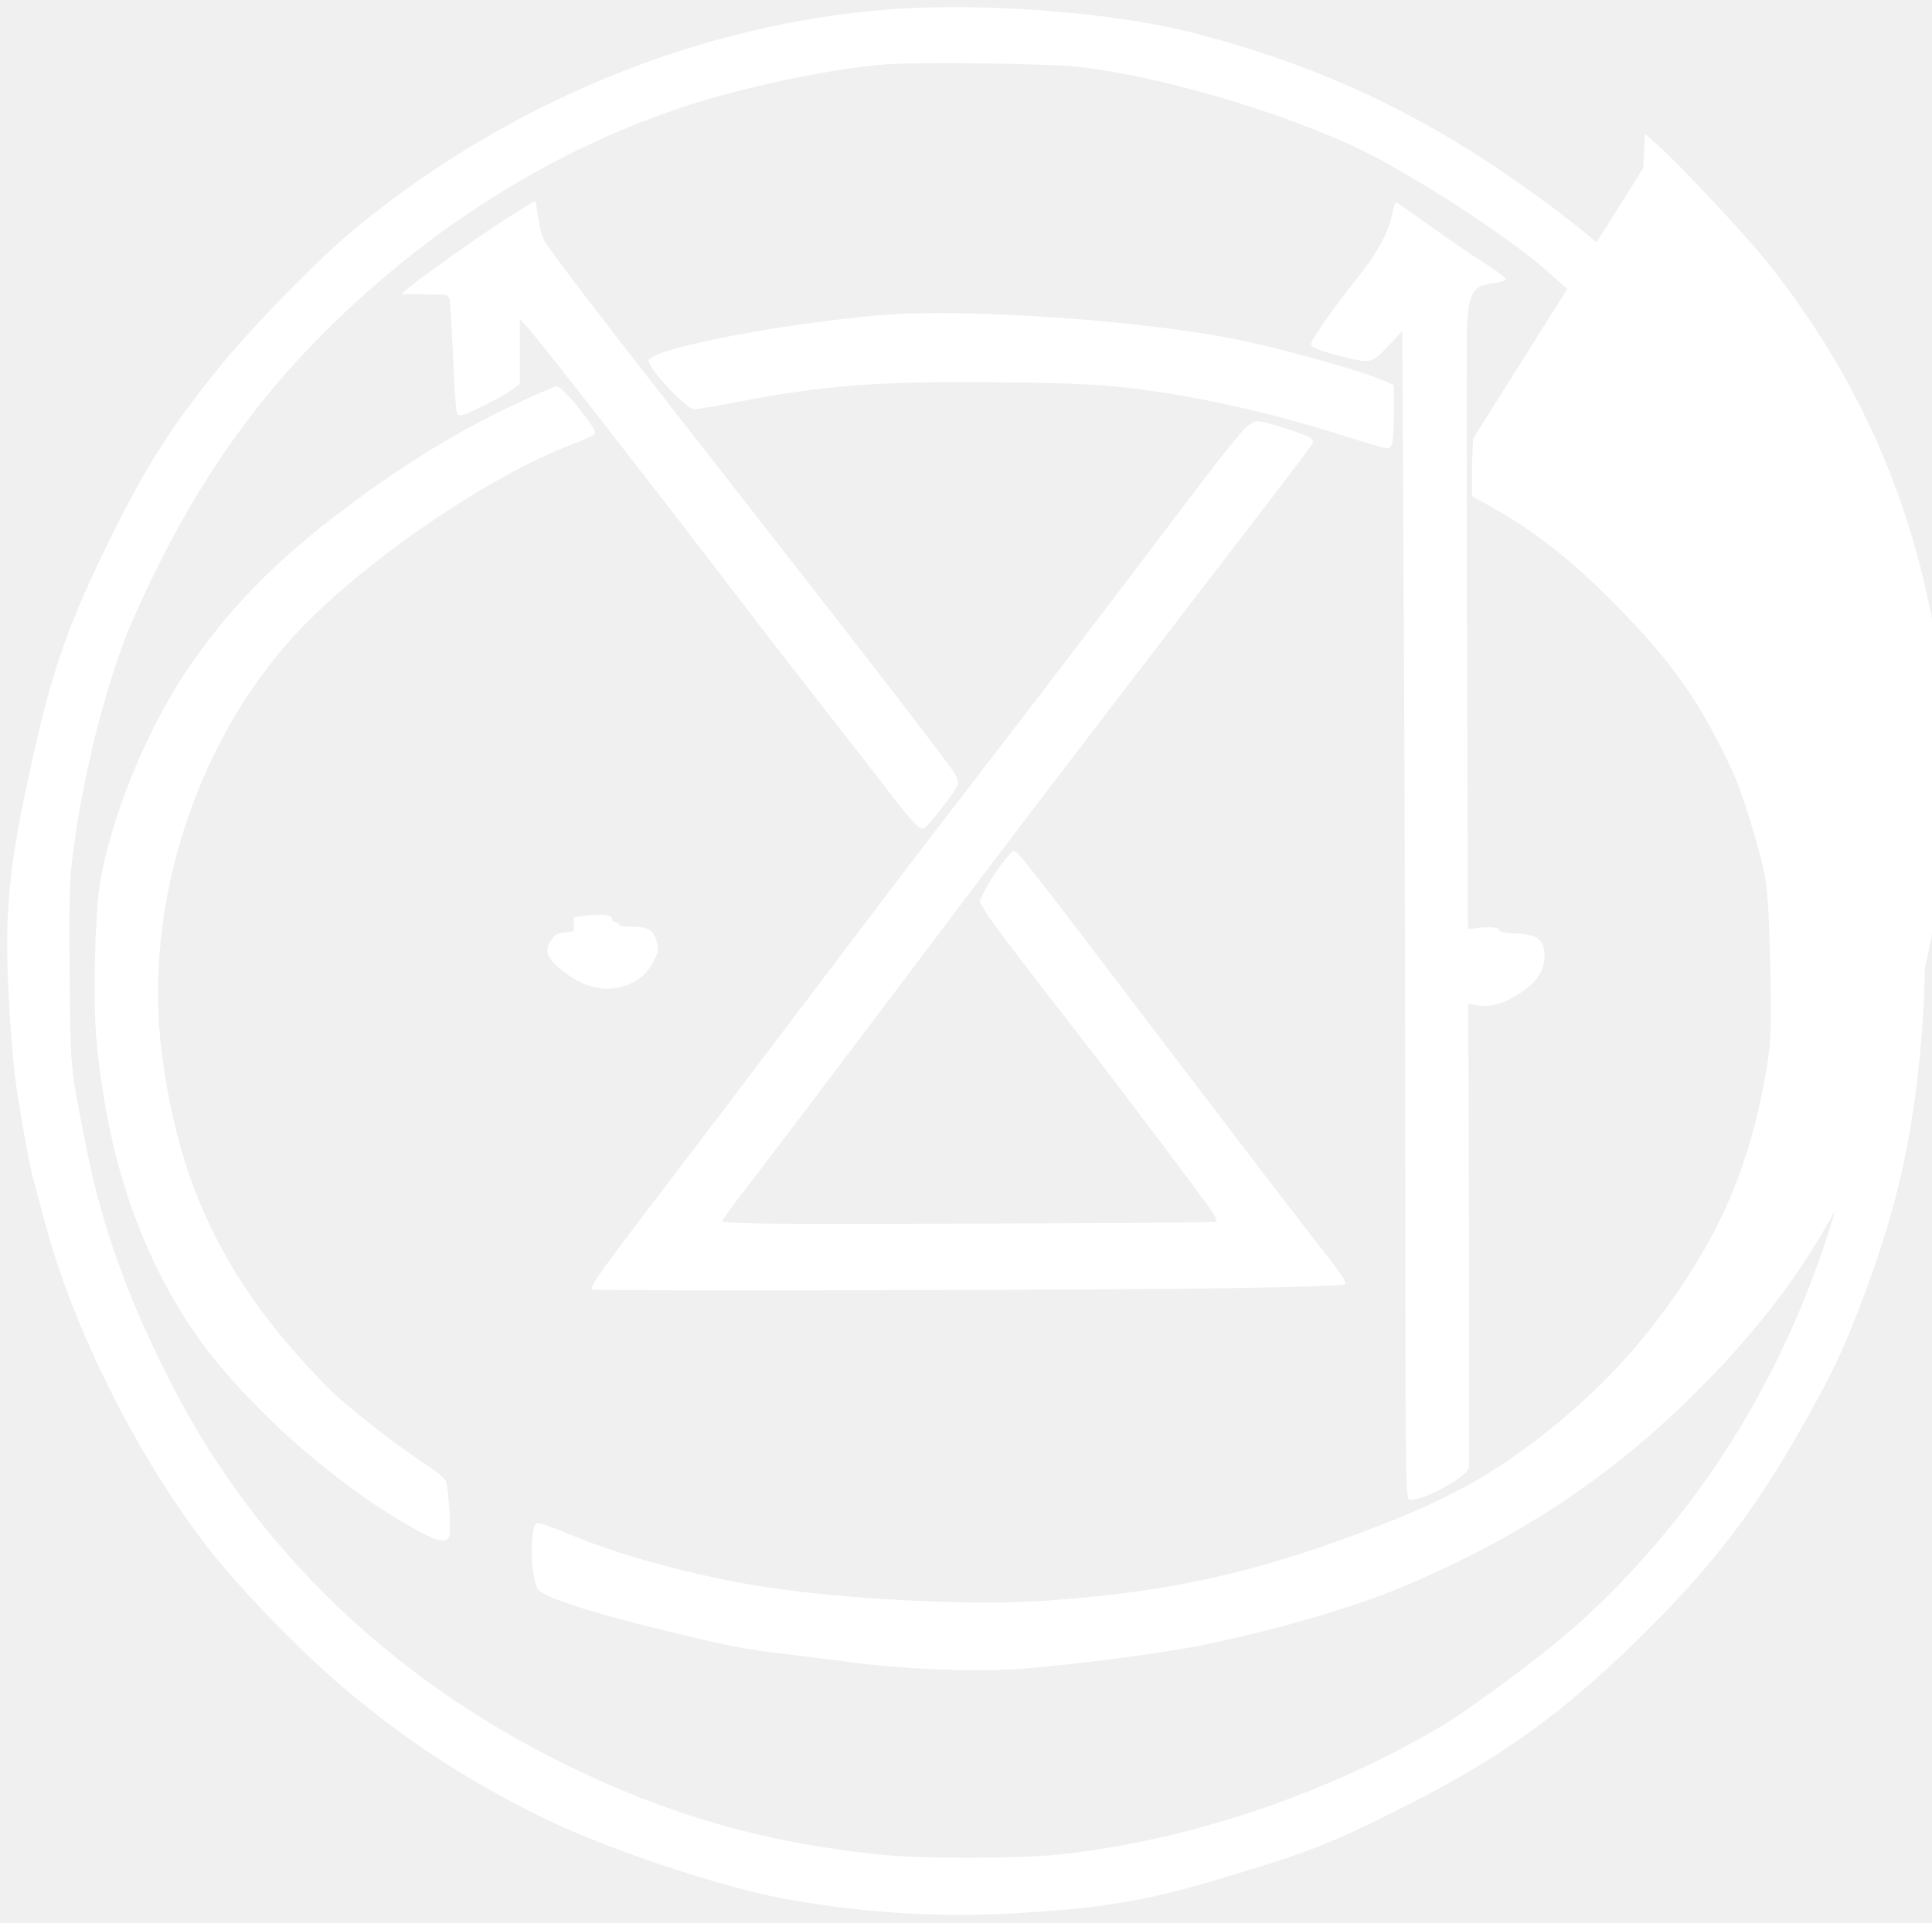
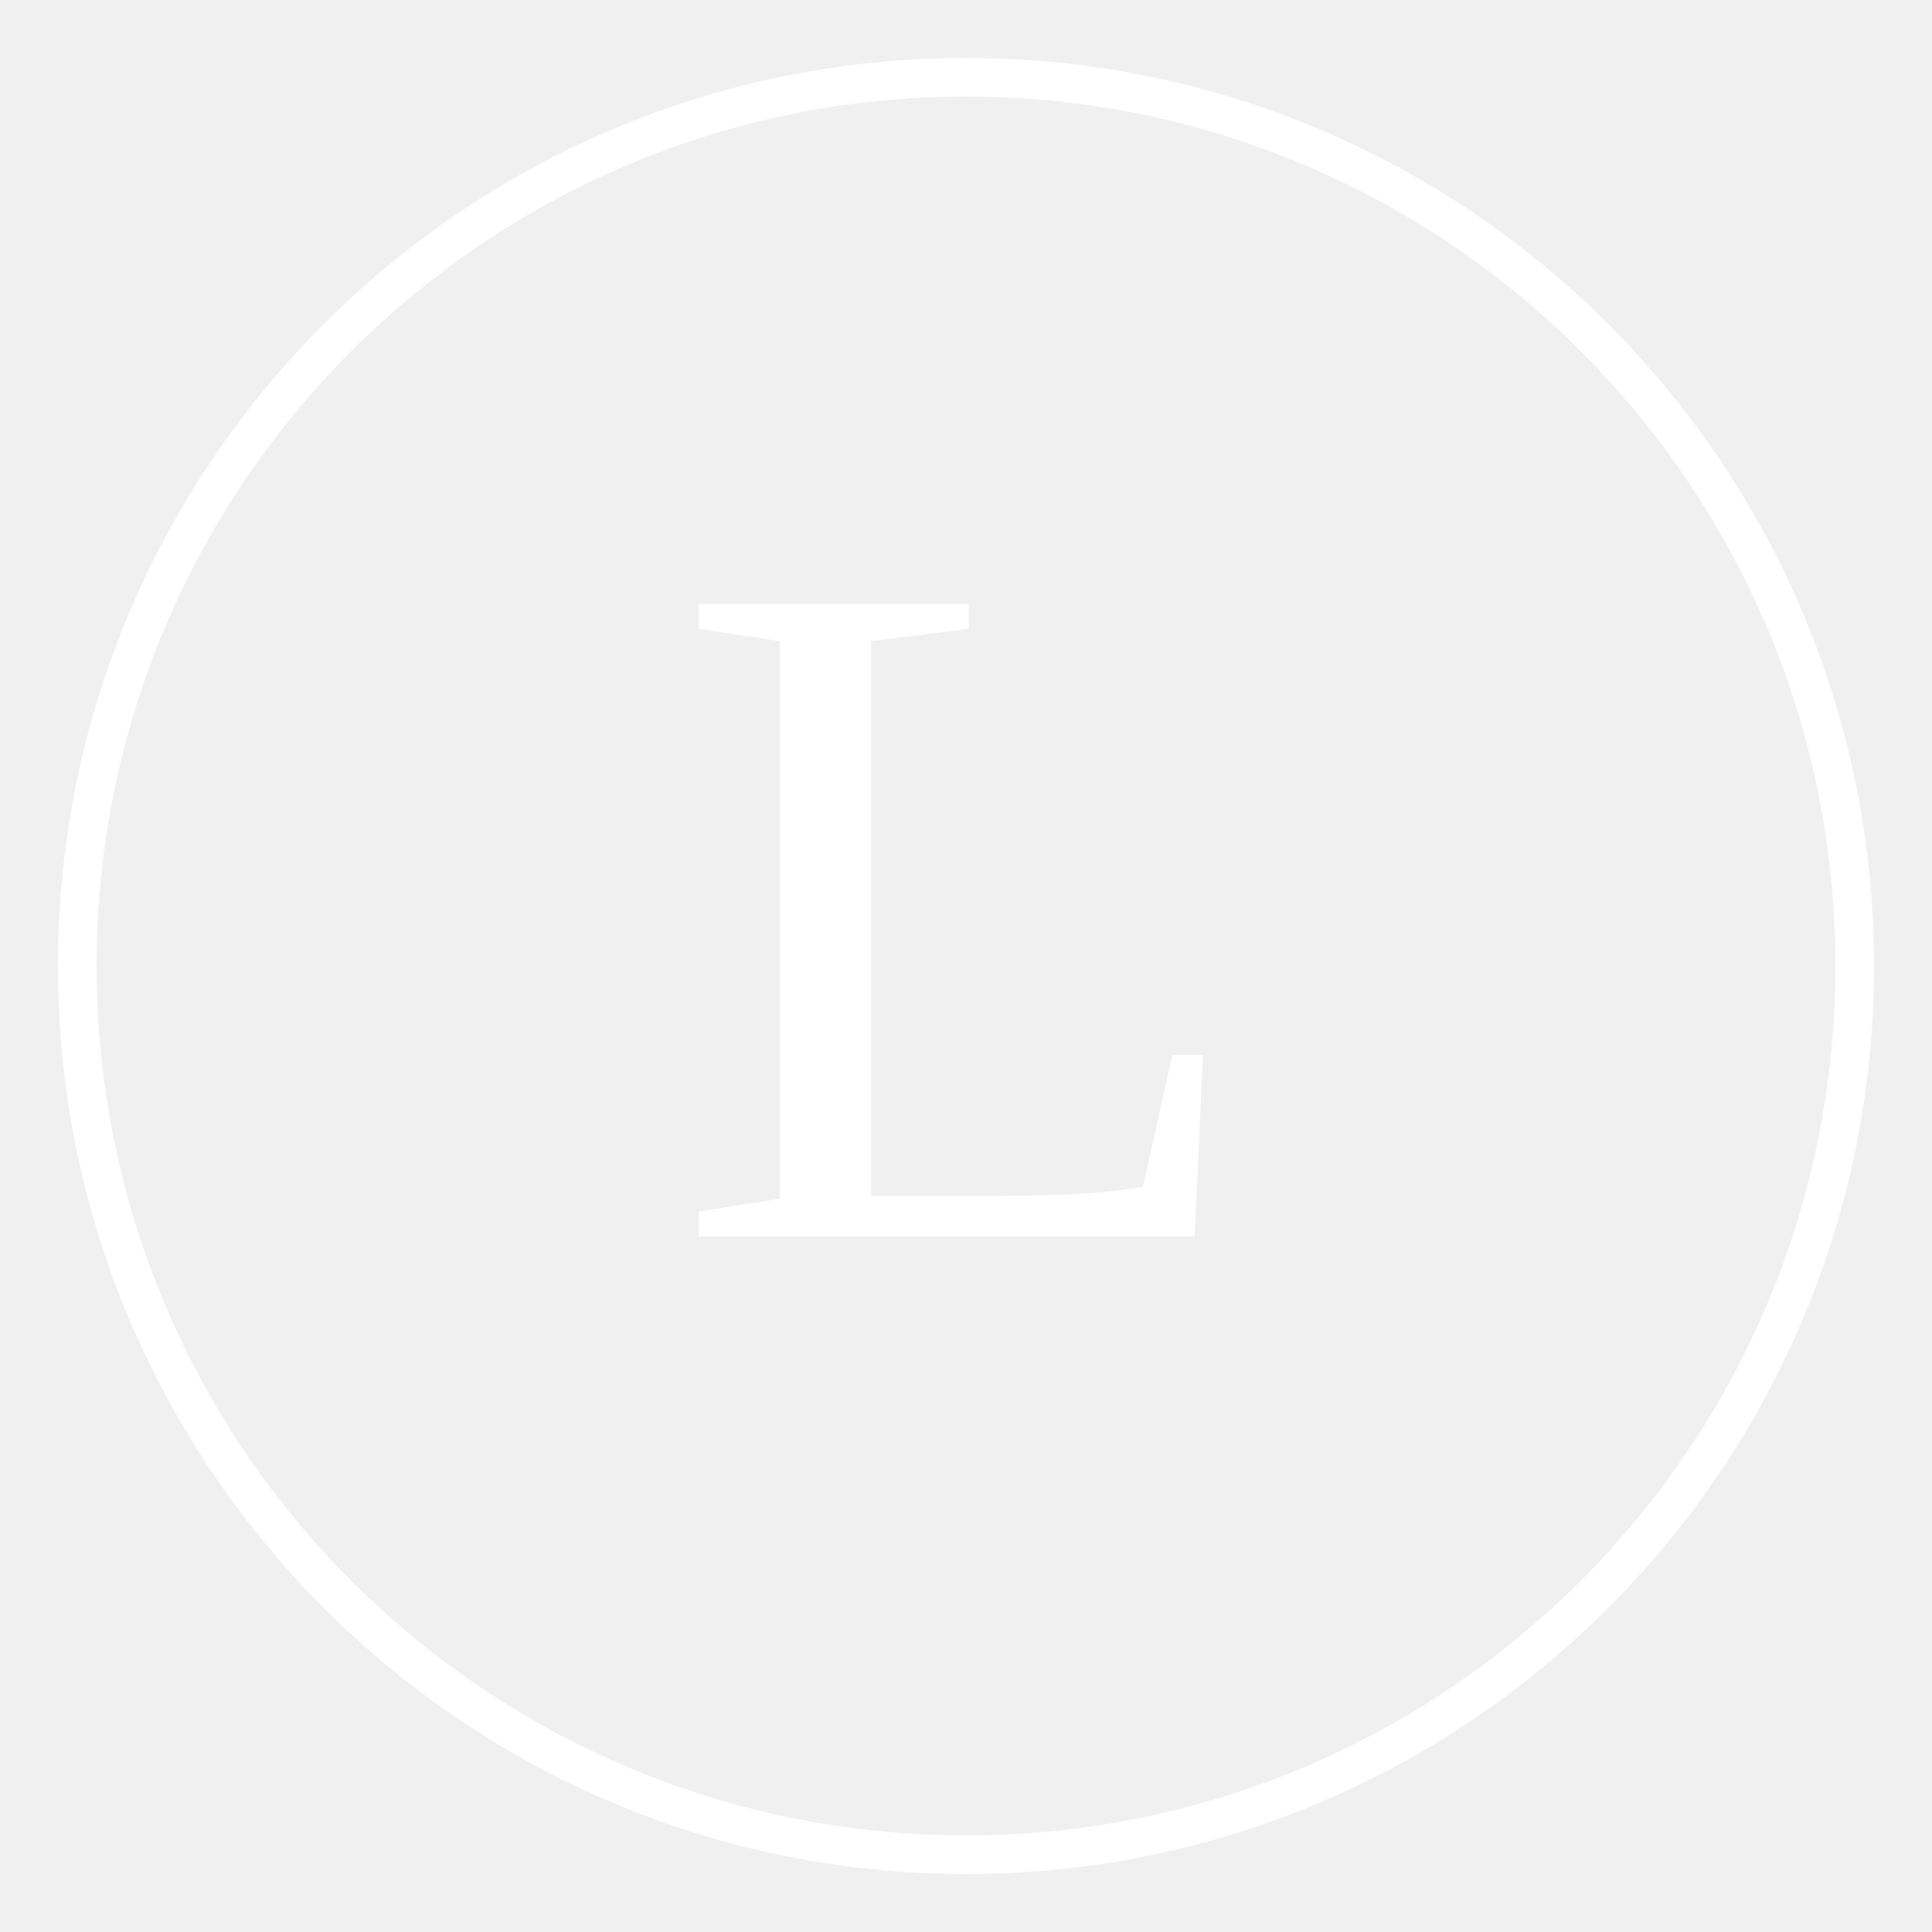
- <svg xmlns="http://www.w3.org/2000/svg" version="1.0" width="840pt" height="836pt" viewBox="0 0 840 836" preserveAspectRatio="xMidYMid meet">
-   <g transform="translate(0,836) scale(0.1,-0.1)" fill="#ffffff" stroke="none">
-     <path d="M3865 8319 c-825 -63 -1658 -405 -2322 -954 -160 -132 -459 -438 -600 -615 -209 -261 -310 -421 -461 -727 -207 -420 -274 -624 -387 -1183 -60 -301 -74 -496 -57 -818 7 -125 19 -279 27 -342 17 -131 61 -383 80 -450 7 -25 31 -115 54 -200 126 -464 401 -1009 708 -1405 137 -176 402 -449 588 -606 278 -234 516 -389 850 -557 285 -142 810 -317 1100 -366 333 -57 642 -75 960 -57 389 22 581 54 905 152 388 116 478 151 811 320 421 213 696 414 1050 768 304 305 487 551 709 956 101 183 138 265 216 469 162 426 234 767 266 1248 27 425 -30 959 -147 1363 -149 514 -324 878 -613 1273 -295 405 -582 686 -1004 980 -445 311 -871 508 -1398 646 -349 92 -921 136 -1335 105z m815 -249 c339 -35 872 -189 1224 -355 201 -95 576 -333 769 -489 119 -95 354 -321 485 -466 204 -225 412 -527 546 -794 227 -449 342 -828 413 -1356 22 -168 25 -656 5 -820 -83 -669 -307 -1278 -663 -1805 -182 -270 -428 -547 -659 -740 -147 -125 -420 -325 -533 -392 -496 -295 -1104 -499 -1661 -558 -187 -19 -592 -20 -783 0 -522 53 -964 185 -1437 428 -718 369 -1280 921 -1632 1602 -193 374 -308 690 -378 1040 -72 367 -69 332 -73 735 -3 242 -1 414 7 485 37 356 151 814 269 1083 215 489 466 872 791 1206 477 490 1054 852 1660 1040 257 79 599 149 820 166 134 11 692 4 830 -10z" />
-     <path d="M2215 7418 c-122 -78 -381 -261 -435 -307 l-35 -30 102 -1 c98 0 103 -1 108 -22 3 -13 9 -124 15 -248 5 -124 12 -234 16 -243 4 -12 13 -16 28 -11 36 10 179 84 214 110 l32 25 0 141 0 141 35 -39 c66 -74 525 -664 900 -1154 132 -173 231 -301 520 -670 44 -57 115 -148 158 -204 109 -140 126 -157 147 -146 18 10 119 139 139 177 9 18 8 29 -5 54 -17 34 -395 523 -994 1289 -536 684 -778 1000 -796 1038 -9 18 -20 63 -25 100 -5 36 -10 67 -12 68 -1 1 -51 -30 -112 -68z" />
-     <path d="M6052 7424 c-16 -78 -69 -173 -163 -289 -90 -112 -189 -254 -189 -271 0 -15 36 -29 134 -54 125 -32 131 -30 202 45 l61 66 6 -1187 c4 -653 7 -1794 7 -2534 0 -1148 2 -1349 14 -1359 30 -25 251 90 262 136 4 14 2 1117 -4 2452 -5 1334 -7 2471 -3 2526 9 137 26 163 120 175 25 3 46 10 48 15 1 6 -42 39 -97 74 -56 34 -162 108 -237 162 -75 54 -139 99 -143 99 -4 0 -12 -25 -18 -56z" />
-     <path d="M3835 6990 c-444 -37 -1015 -149 -1015 -199 0 -34 165 -211 197 -211 12 0 102 15 200 34 372 72 629 90 1161 83 294 -3 403 -9 546 -26 288 -35 598 -105 921 -207 93 -30 177 -54 186 -54 24 0 29 29 29 161 l0 115 -62 26 c-111 45 -459 141 -648 177 -413 80 -1160 130 -1515 101z" />
-     <path d="M2280 6621 c-274 -126 -511 -270 -781 -473 -302 -227 -511 -441 -690 -708 -175 -261 -330 -644 -375 -925 -21 -136 -30 -509 -15 -672 43 -472 164 -859 377 -1203 205 -332 638 -729 1024 -939 86 -47 125 -52 134 -19 7 28 -4 205 -15 235 -5 13 -39 42 -76 66 -135 87 -360 263 -442 347 -434 442 -641 859 -717 1445 -86 661 159 1398 622 1870 298 303 808 647 1159 782 50 19 94 39 99 43 11 11 -8 42 -86 138 -33 39 -67 72 -76 72 -9 0 -73 -27 -142 -59z" />
-     <path d="M5416 6500 c-20 -18 -112 -132 -204 -254 -481 -635 -704 -927 -977 -1281 -166 -214 -497 -649 -735 -965 -239 -316 -531 -701 -649 -855 -237 -310 -288 -382 -277 -393 9 -8 2261 -3 2853 7 227 4 416 11 420 15 11 10 -7 36 -160 231 -76 97 -381 496 -679 888 -531 699 -584 767 -600 767 -13 0 -94 -109 -123 -166 l-27 -54 25 -42 c24 -42 189 -258 428 -565 175 -225 552 -726 568 -756 8 -15 12 -29 10 -31 -5 -4 -1531 -11 -1896 -8 -148 1 -253 6 -253 11 0 5 55 81 123 168 67 87 343 451 612 808 477 634 683 905 1437 1887 202 262 374 488 384 503 17 26 17 28 1 40 -20 15 -156 60 -208 70 -32 6 -41 2 -73 -25z" />
-     <path d="M6406 6454 c-3 -26 -6 -93 -6 -149 l0 -103 73 -40 c197 -109 365 -241 562 -443 217 -222 331 -378 450 -615 69 -136 90 -192 154 -414 45 -155 51 -215 58 -545 5 -275 3 -311 -16 -430 -59 -358 -167 -641 -354 -924 -162 -245 -329 -432 -550 -616 -263 -218 -481 -340 -867 -483 -482 -179 -837 -256 -1358 -293 -321 -23 -890 5 -1242 62 -285 45 -621 136 -828 224 -74 31 -139 54 -147 52 -34 -13 -29 -247 6 -291 26 -33 239 -102 544 -176 274 -67 360 -84 535 -104 69 -8 195 -24 281 -35 225 -30 498 -41 702 -31 181 10 633 67 802 101 318 63 678 167 896 259 485 204 877 460 1231 804 319 310 536 601 707 949 171 349 280 672 355 1056 40 204 55 359 62 634 6 247 -5 457 -36 650 -99 625 -346 1181 -743 1675 -92 114 -372 414 -460 492 l-66 59 -6 -149z" />
-     <path d="M2495 4310 c-73 -8 -81 -10 -101 -42 -29 -46 -14 -80 60 -136 106 -81 215 -94 311 -37 30 18 57 46 74 79 24 46 25 56 15 95 -13 48 -38 61 -112 61 -28 0 -52 5 -52 10 0 6 -7 10 -15 10 -8 0 -15 7 -15 15 0 19 -55 24 -165 5z" />
-     <path d="M6325 4306 c-103 -33 -130 -56 -130 -113 0 -65 42 -119 133 -171 86 -49 164 -49 250 0 95 54 137 109 137 179 0 72 -28 95 -123 99 -52 2 -73 7 -76 18 -6 17 -117 9 -191 -12z" />
-   </g>
+ <svg xmlns="http://www.w3.org/2000/svg" viewBox="0 0 200 200" width="200" height="200">
+   <circle cx="100" cy="100" r="92" fill="none" stroke="#ffffff" stroke-width="4" />
+   <text x="100" y="128" text-anchor="middle" font-family="Georgia, 'Times New Roman', serif" font-size="100" font-weight="400" letter-spacing="2" fill="#ffffff">L</text>
</svg>
